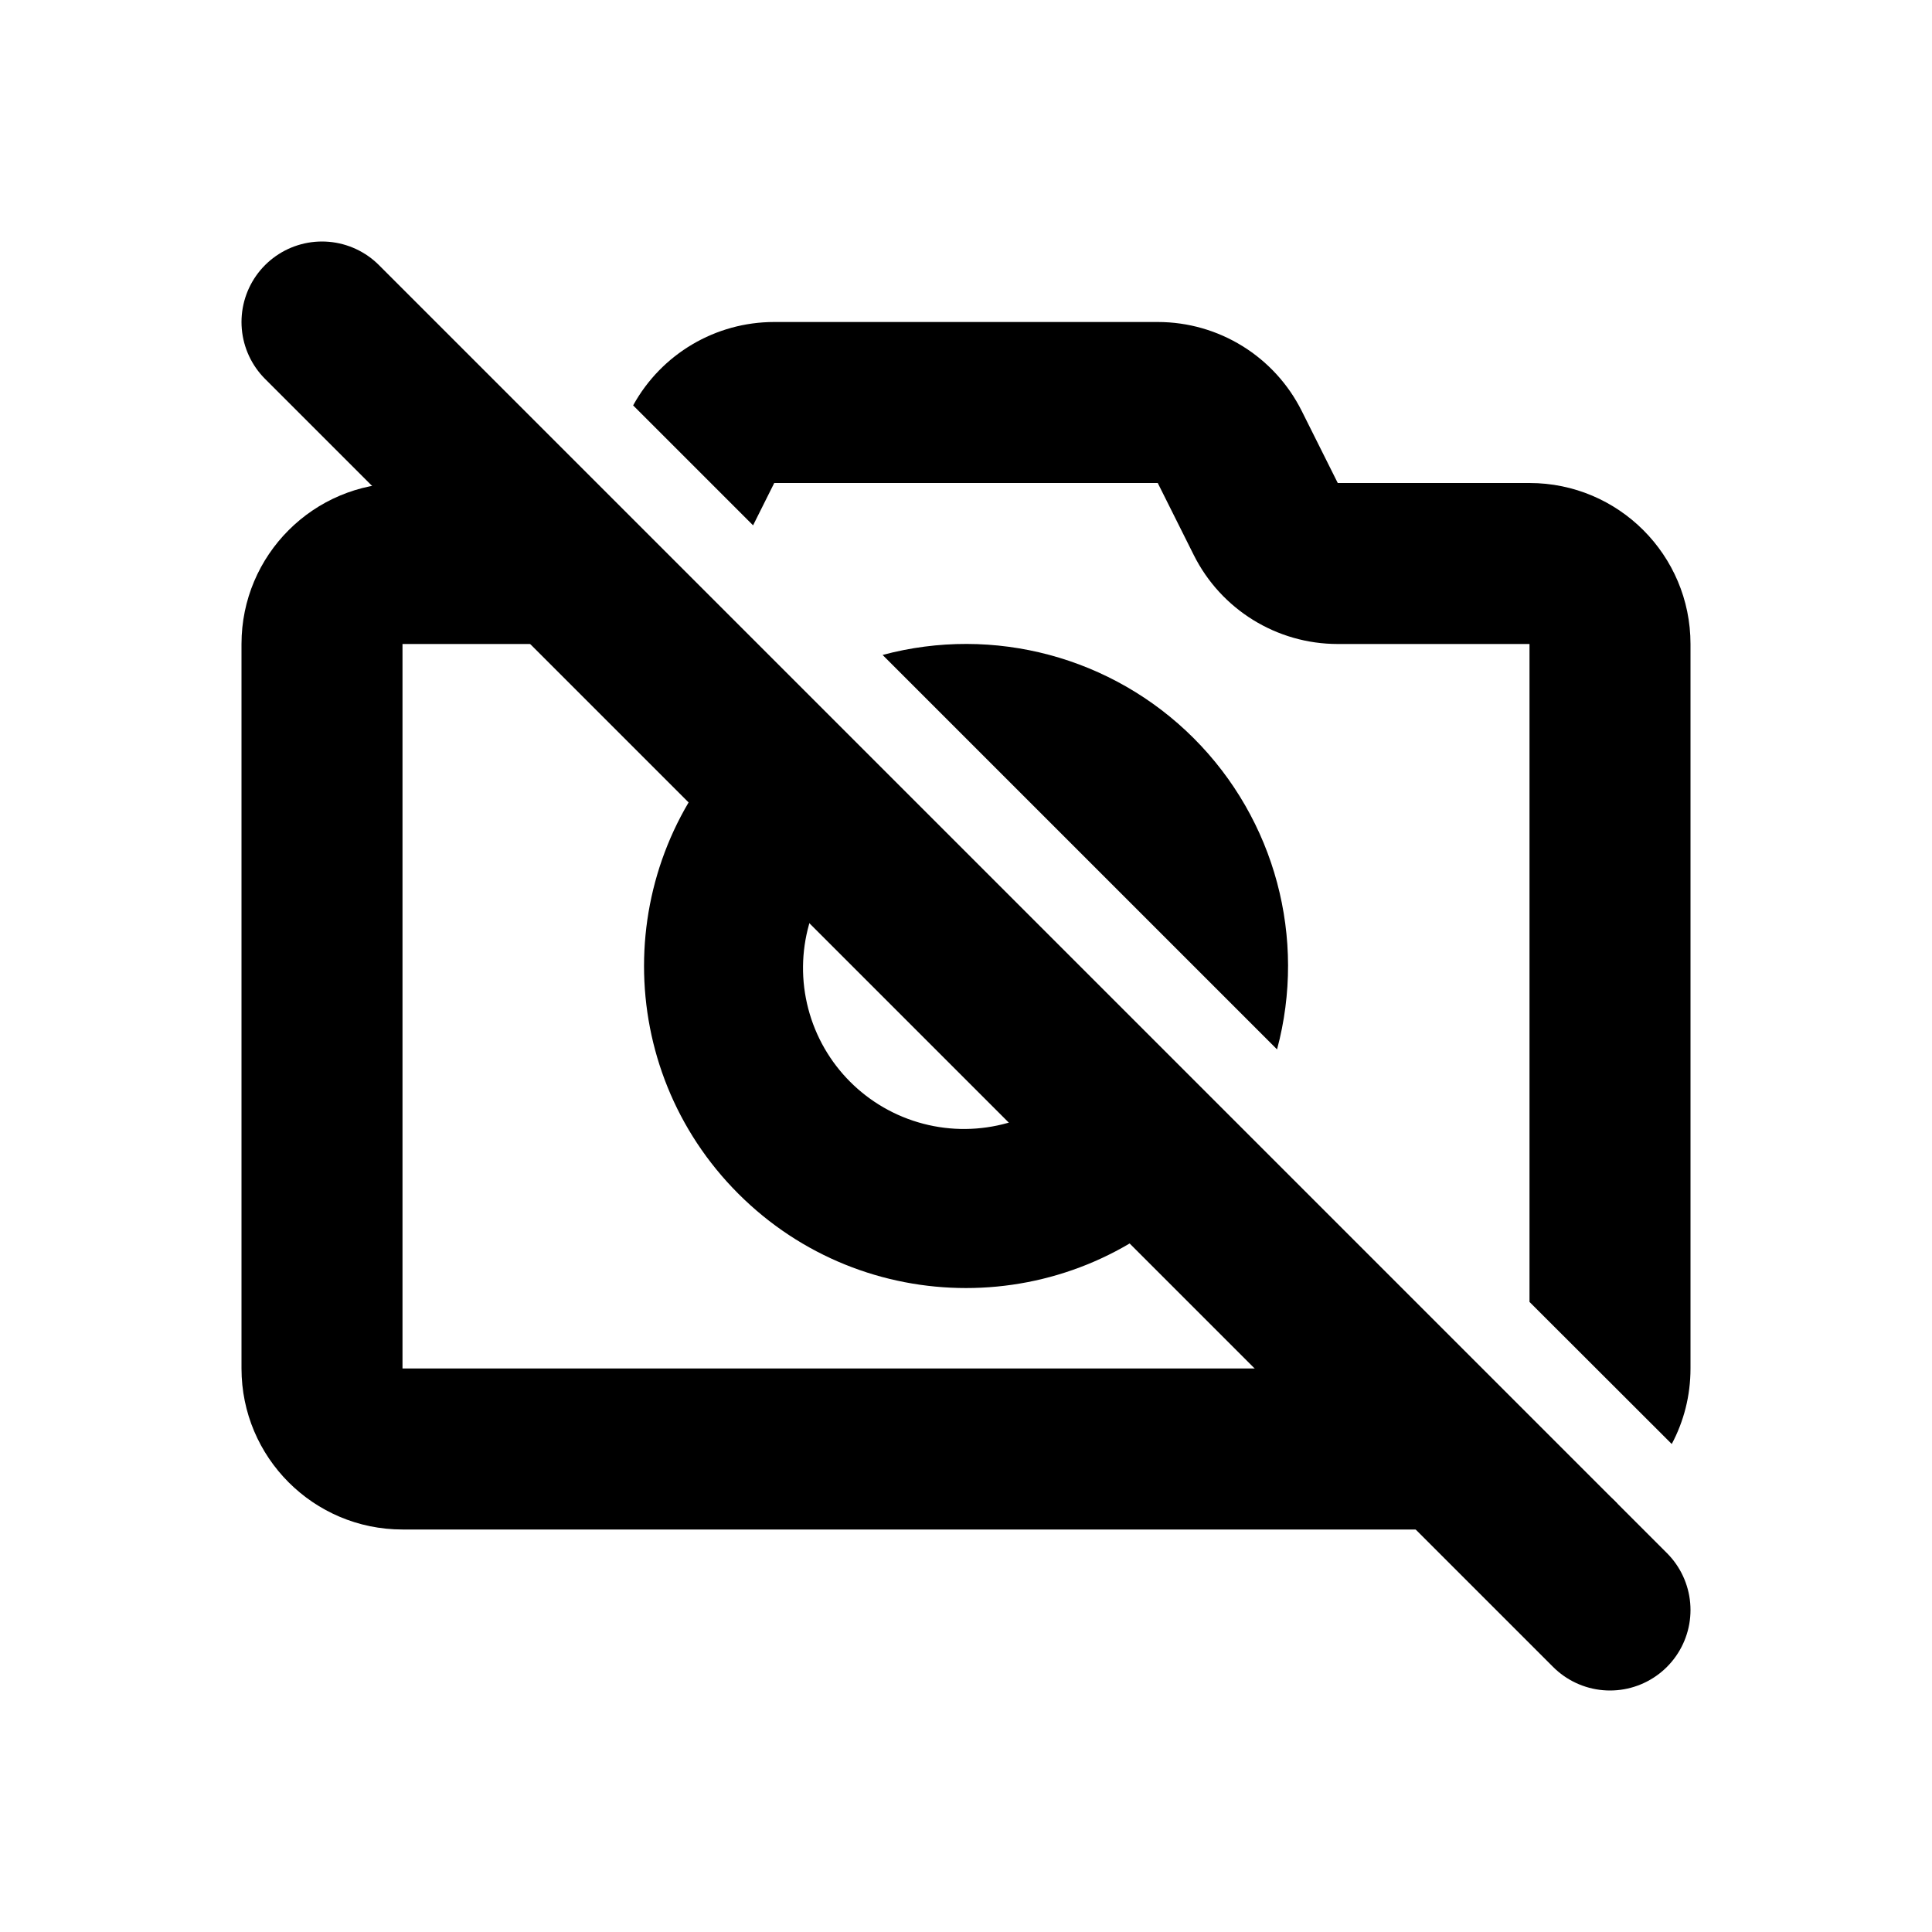
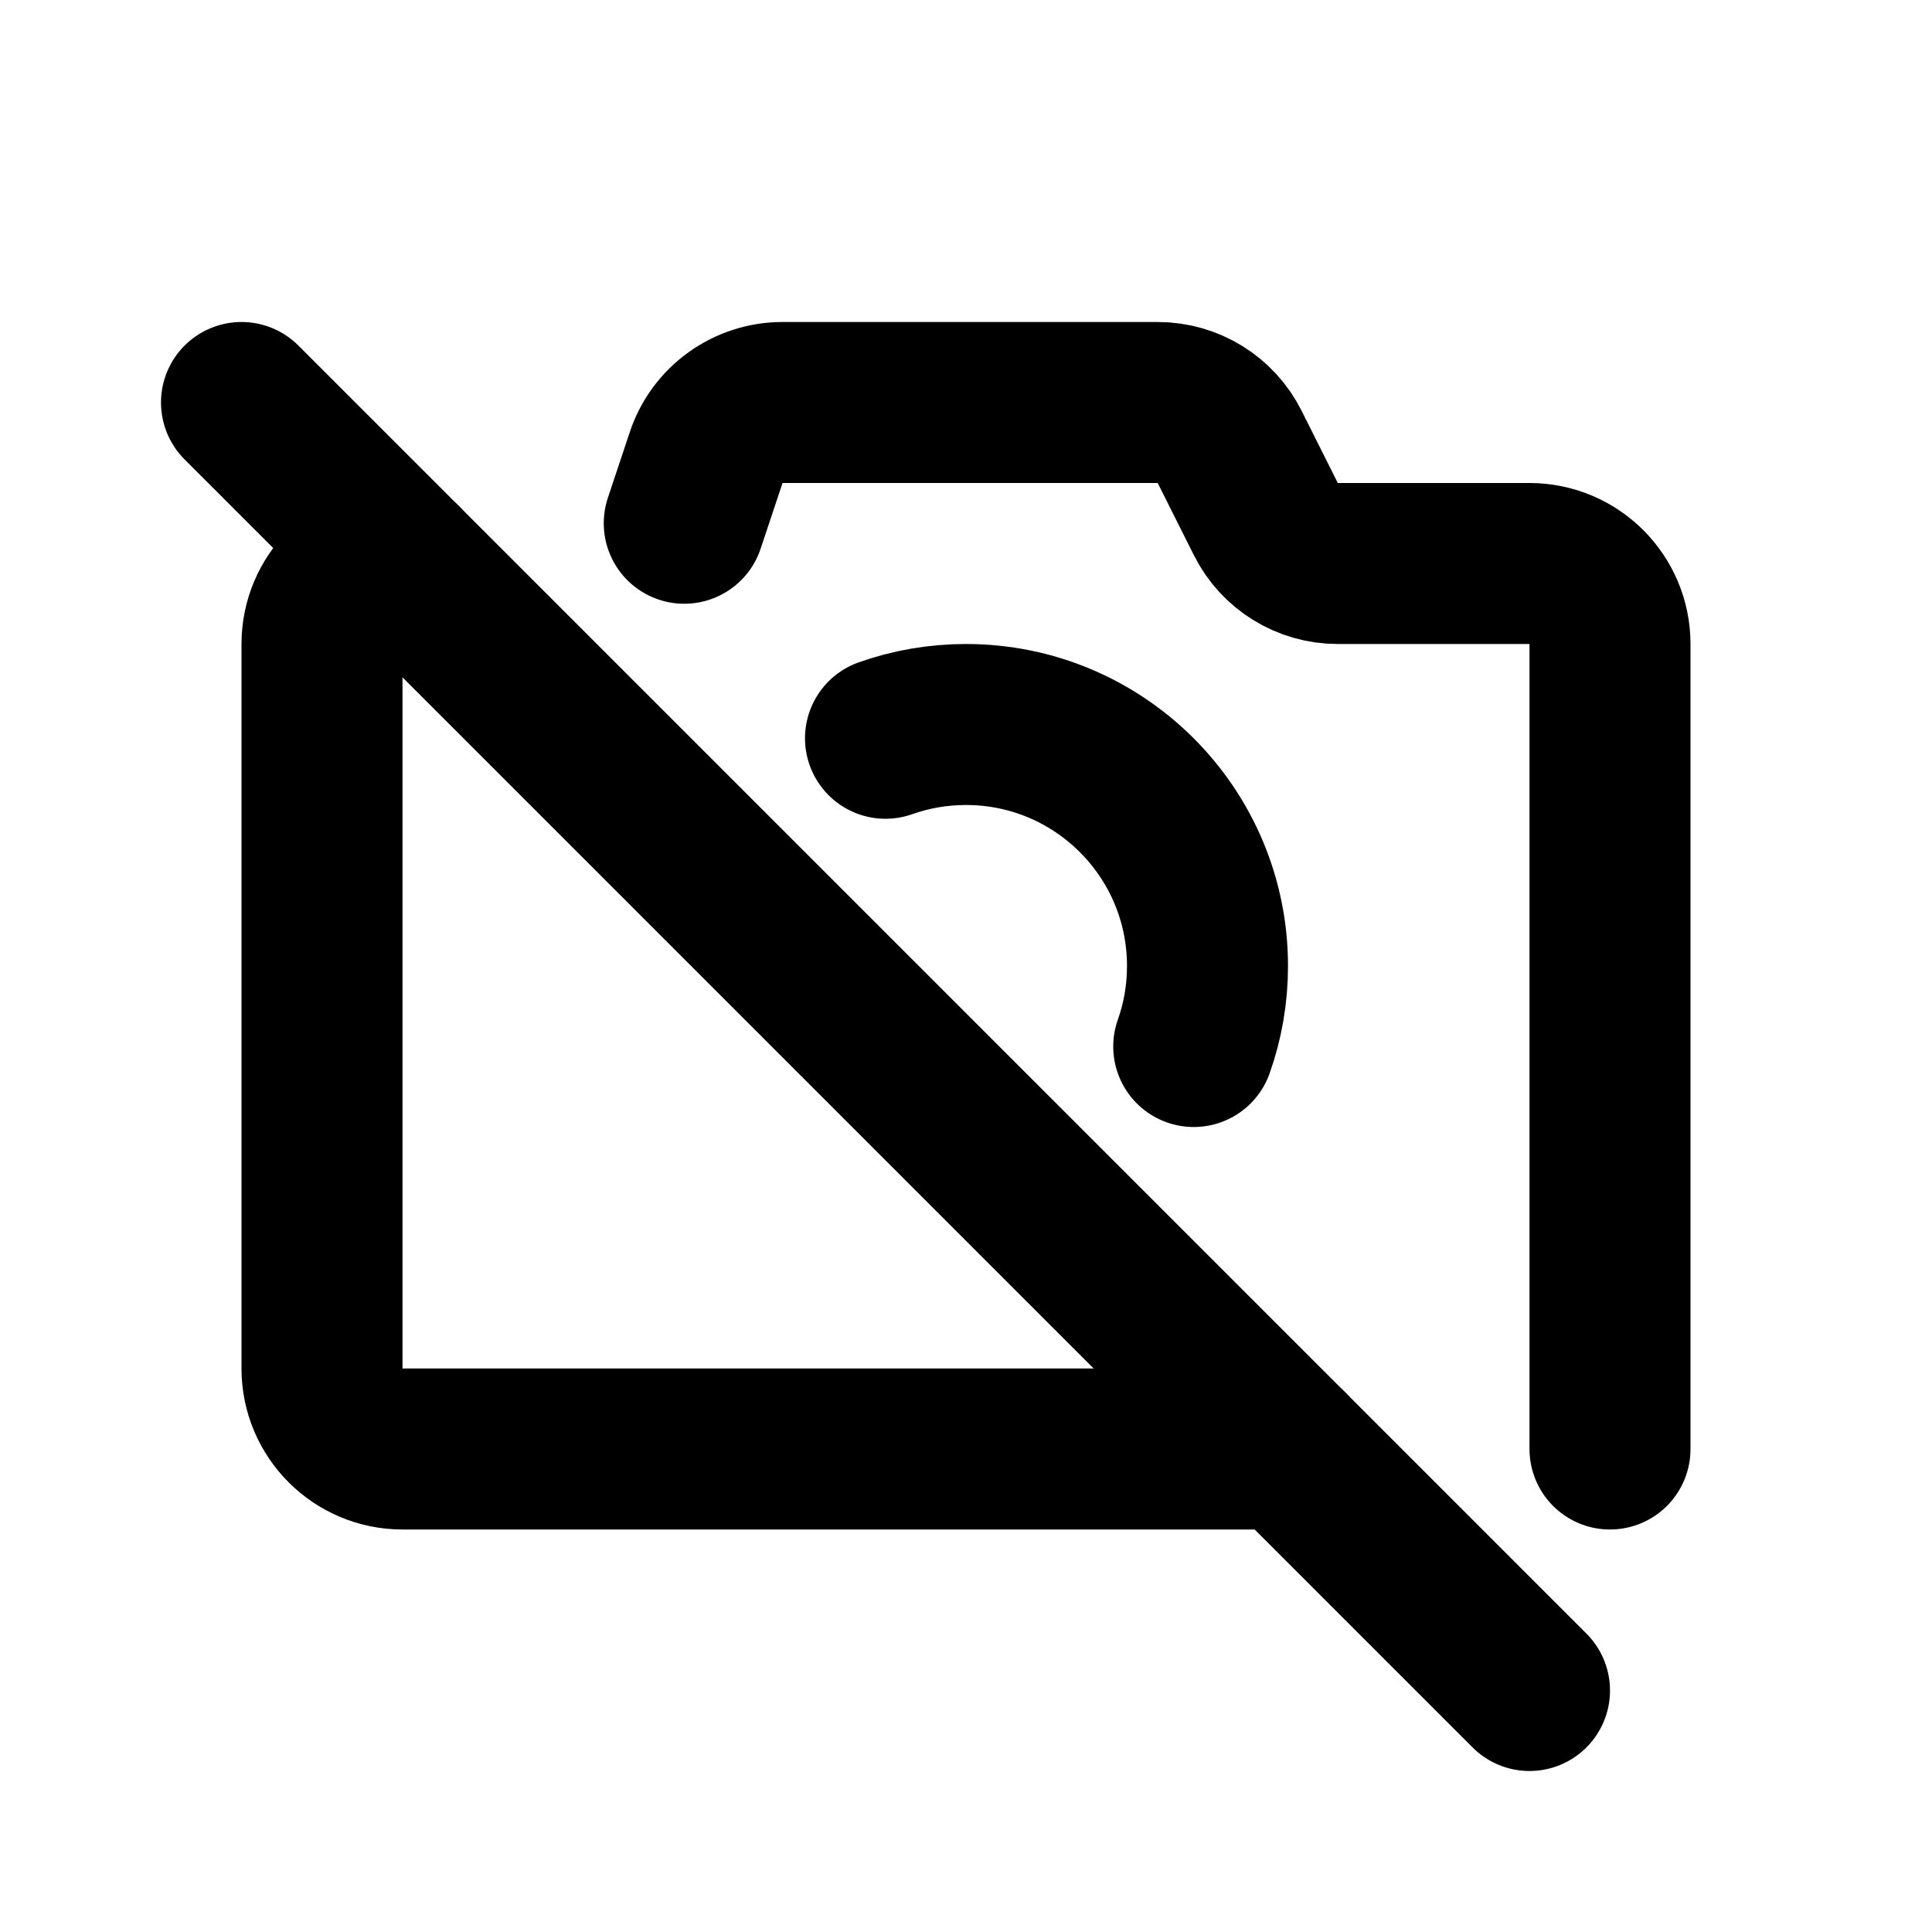
<svg xmlns="http://www.w3.org/2000/svg" fill="none" viewBox="0 0 24 24">
-   <path stroke="currentColor" stroke-linecap="round" stroke-width="2" d="M4 4l16 16" />
-   <path fill="currentColor" fill-rule="evenodd" d="M9.172 9.172a4 4 0 005.657 5.657l-1.415-1.415a2 2 0 11-2.828-2.828L9.172 9.172zm6.692 3.864l-4.9-4.9a4 4 0 014.9 4.9z" clip-rule="evenodd" />
-   <path fill="currentColor" fill-rule="evenodd" d="M6 6H5a2 2 0 00-2 2v9a2 2 0 002 2h14l-2-2H5V8h2.382c.186 0 .369-.026.543-.075L6 6zm13 10.172V8h-2.382a2 2 0 01-1.789-1.106L14.382 6H9.618l-.263.526-1.49-1.49A2 2 0 019.618 4h4.764a2 2 0 011.789 1.106l.447.894H19a2 2 0 012 2v9c0 .34-.084.659-.233.938l-.06-.06L19 16.173zm1.09 2.505l-.09-.091c.026.026.05.06.073.102l.018-.011z" clip-rule="evenodd" />
+   <g stroke="currentColor" stroke-linecap="round" stroke-width="2">
+     <path d="M3 5L19 21" />
+     <path d="M20 18V8C20 7.448 19.552 7 19 7H16.618C16.239 7 15.893 6.786 15.724 6.447L15.276 5.553C15.107 5.214 14.761 5 14.382 5H9.721C9.29 5 8.908 5.275 8.772 5.684L8.5 6.5M16 18H5C4.448 18 4 17.552 4 17V8C4 7.448 4.448 7 5 7V7" />
+     <path d="M11 9.171C11.313 9.06 11.649 9 12 9C13.657 9 15 10.343 15 12C15 12.351 14.94 12.687 14.829 13" />
+   </g>
</svg>
